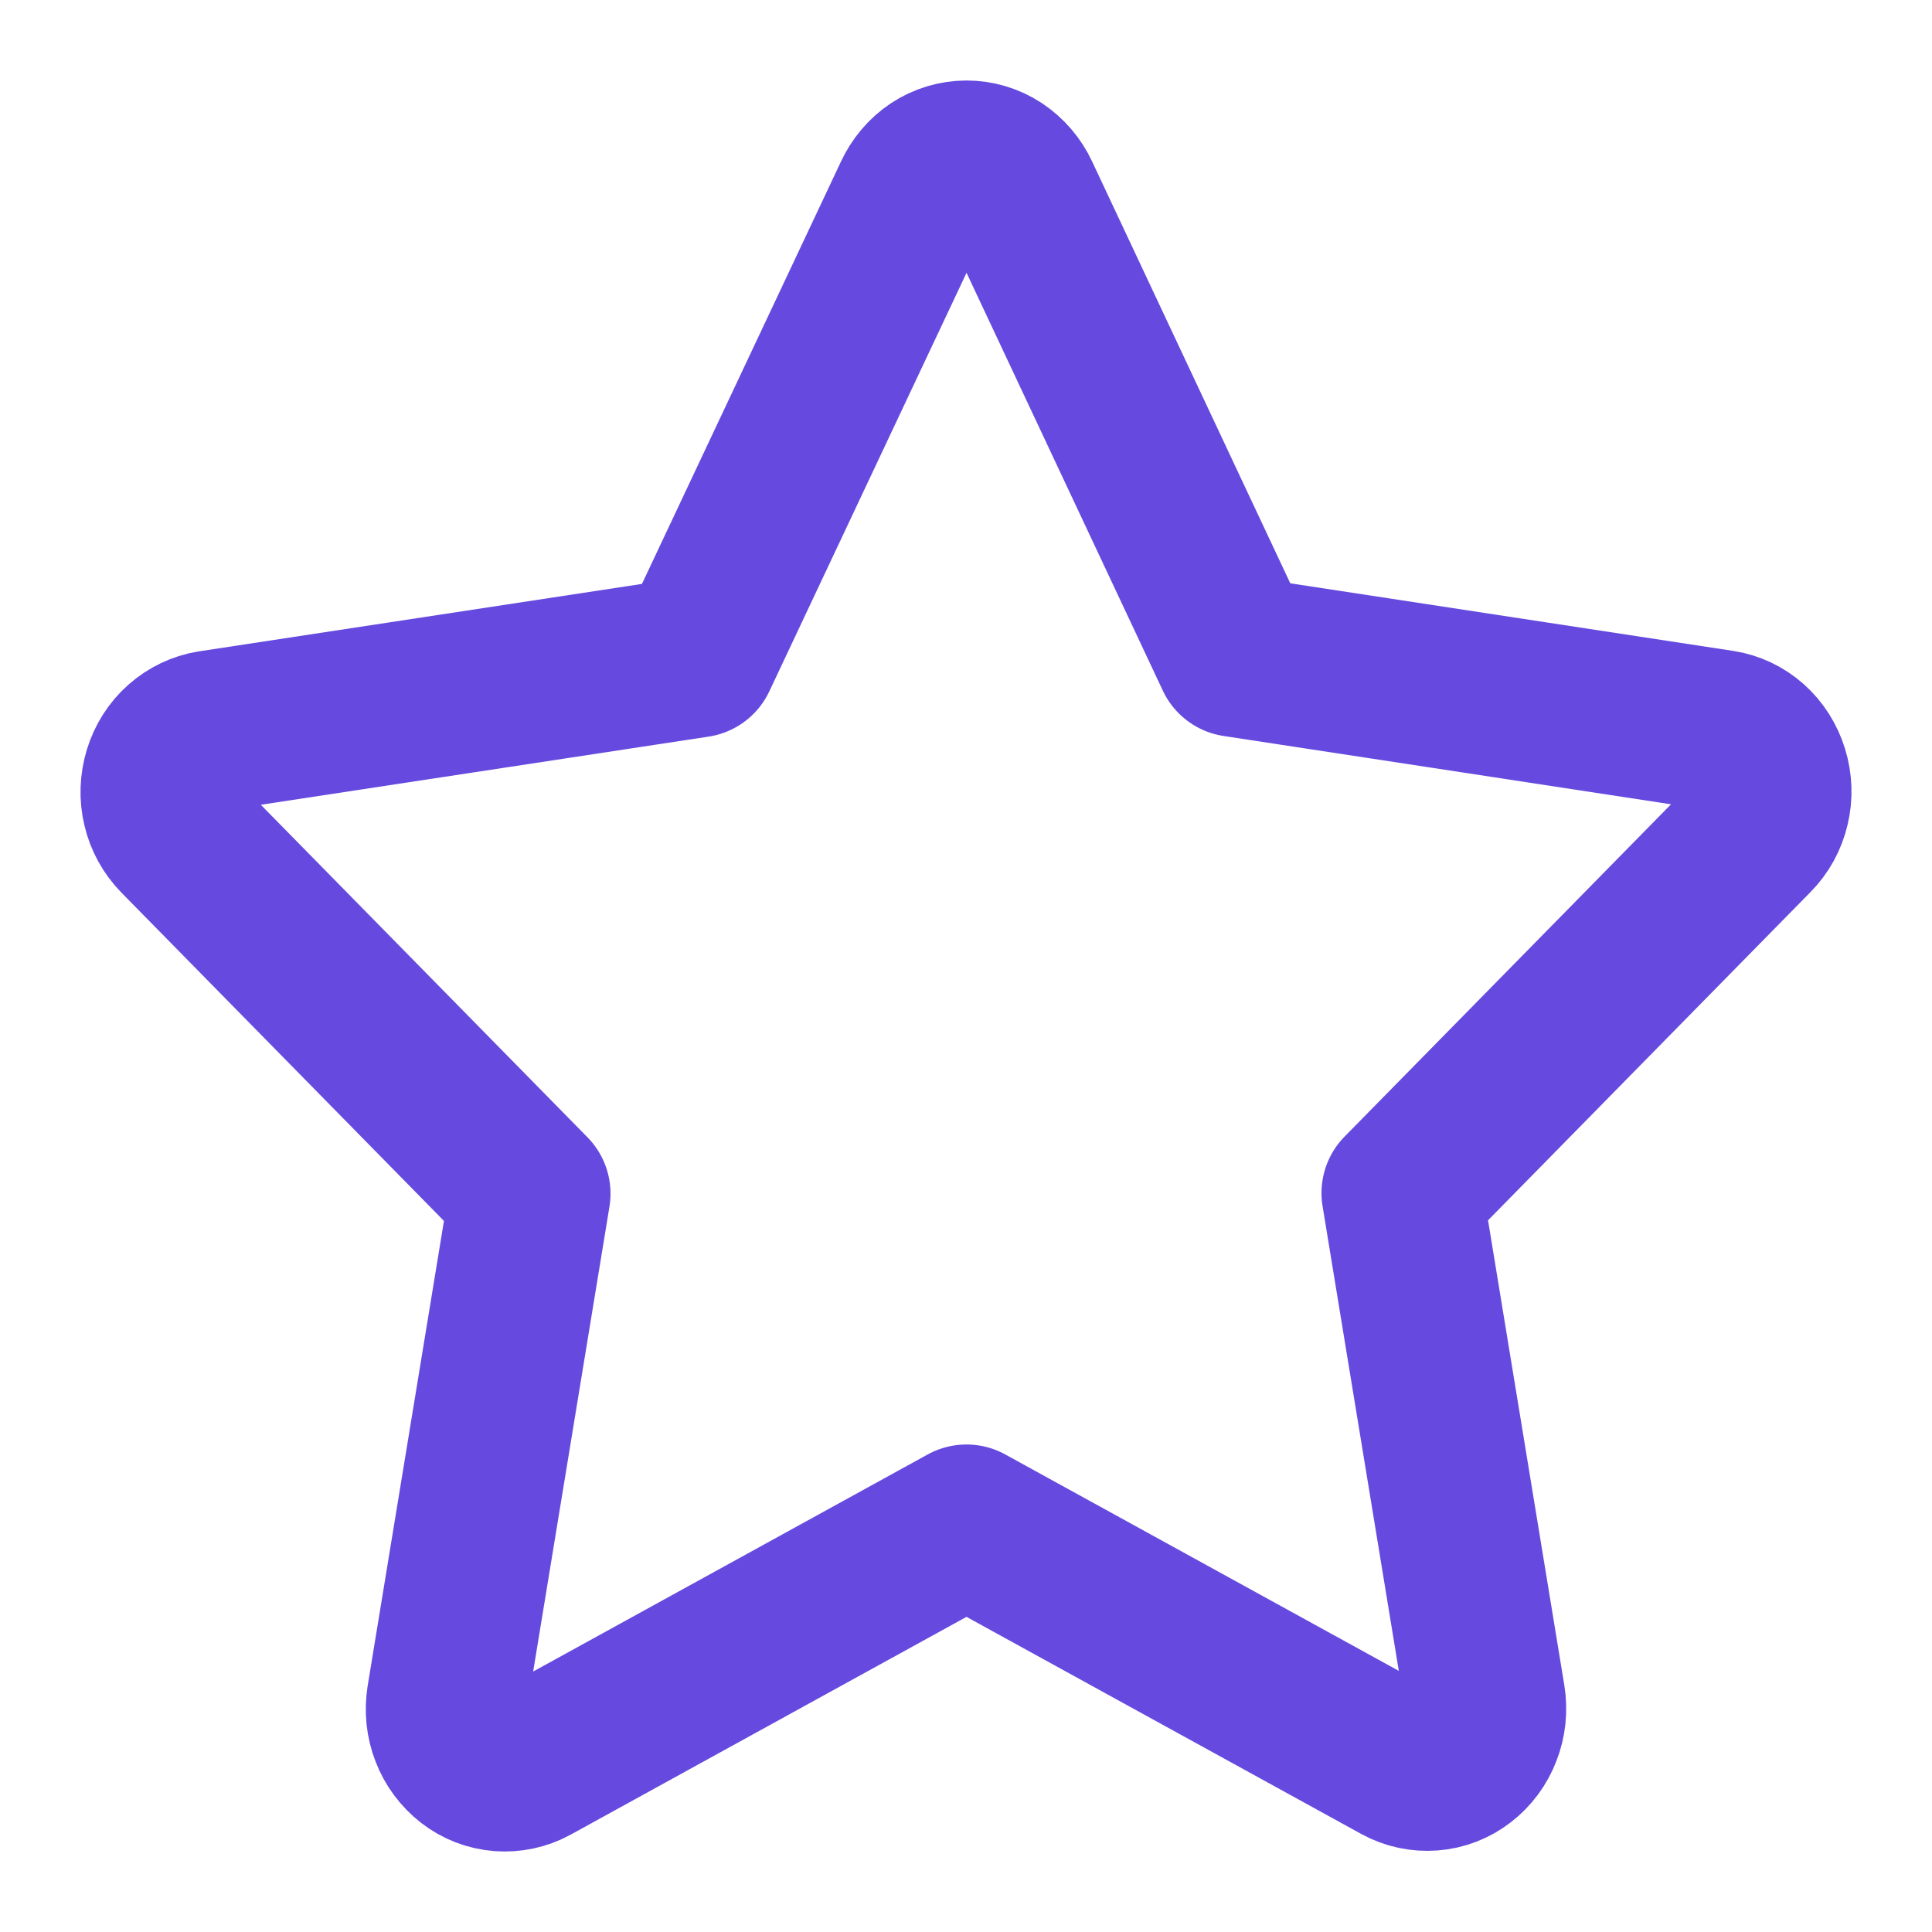
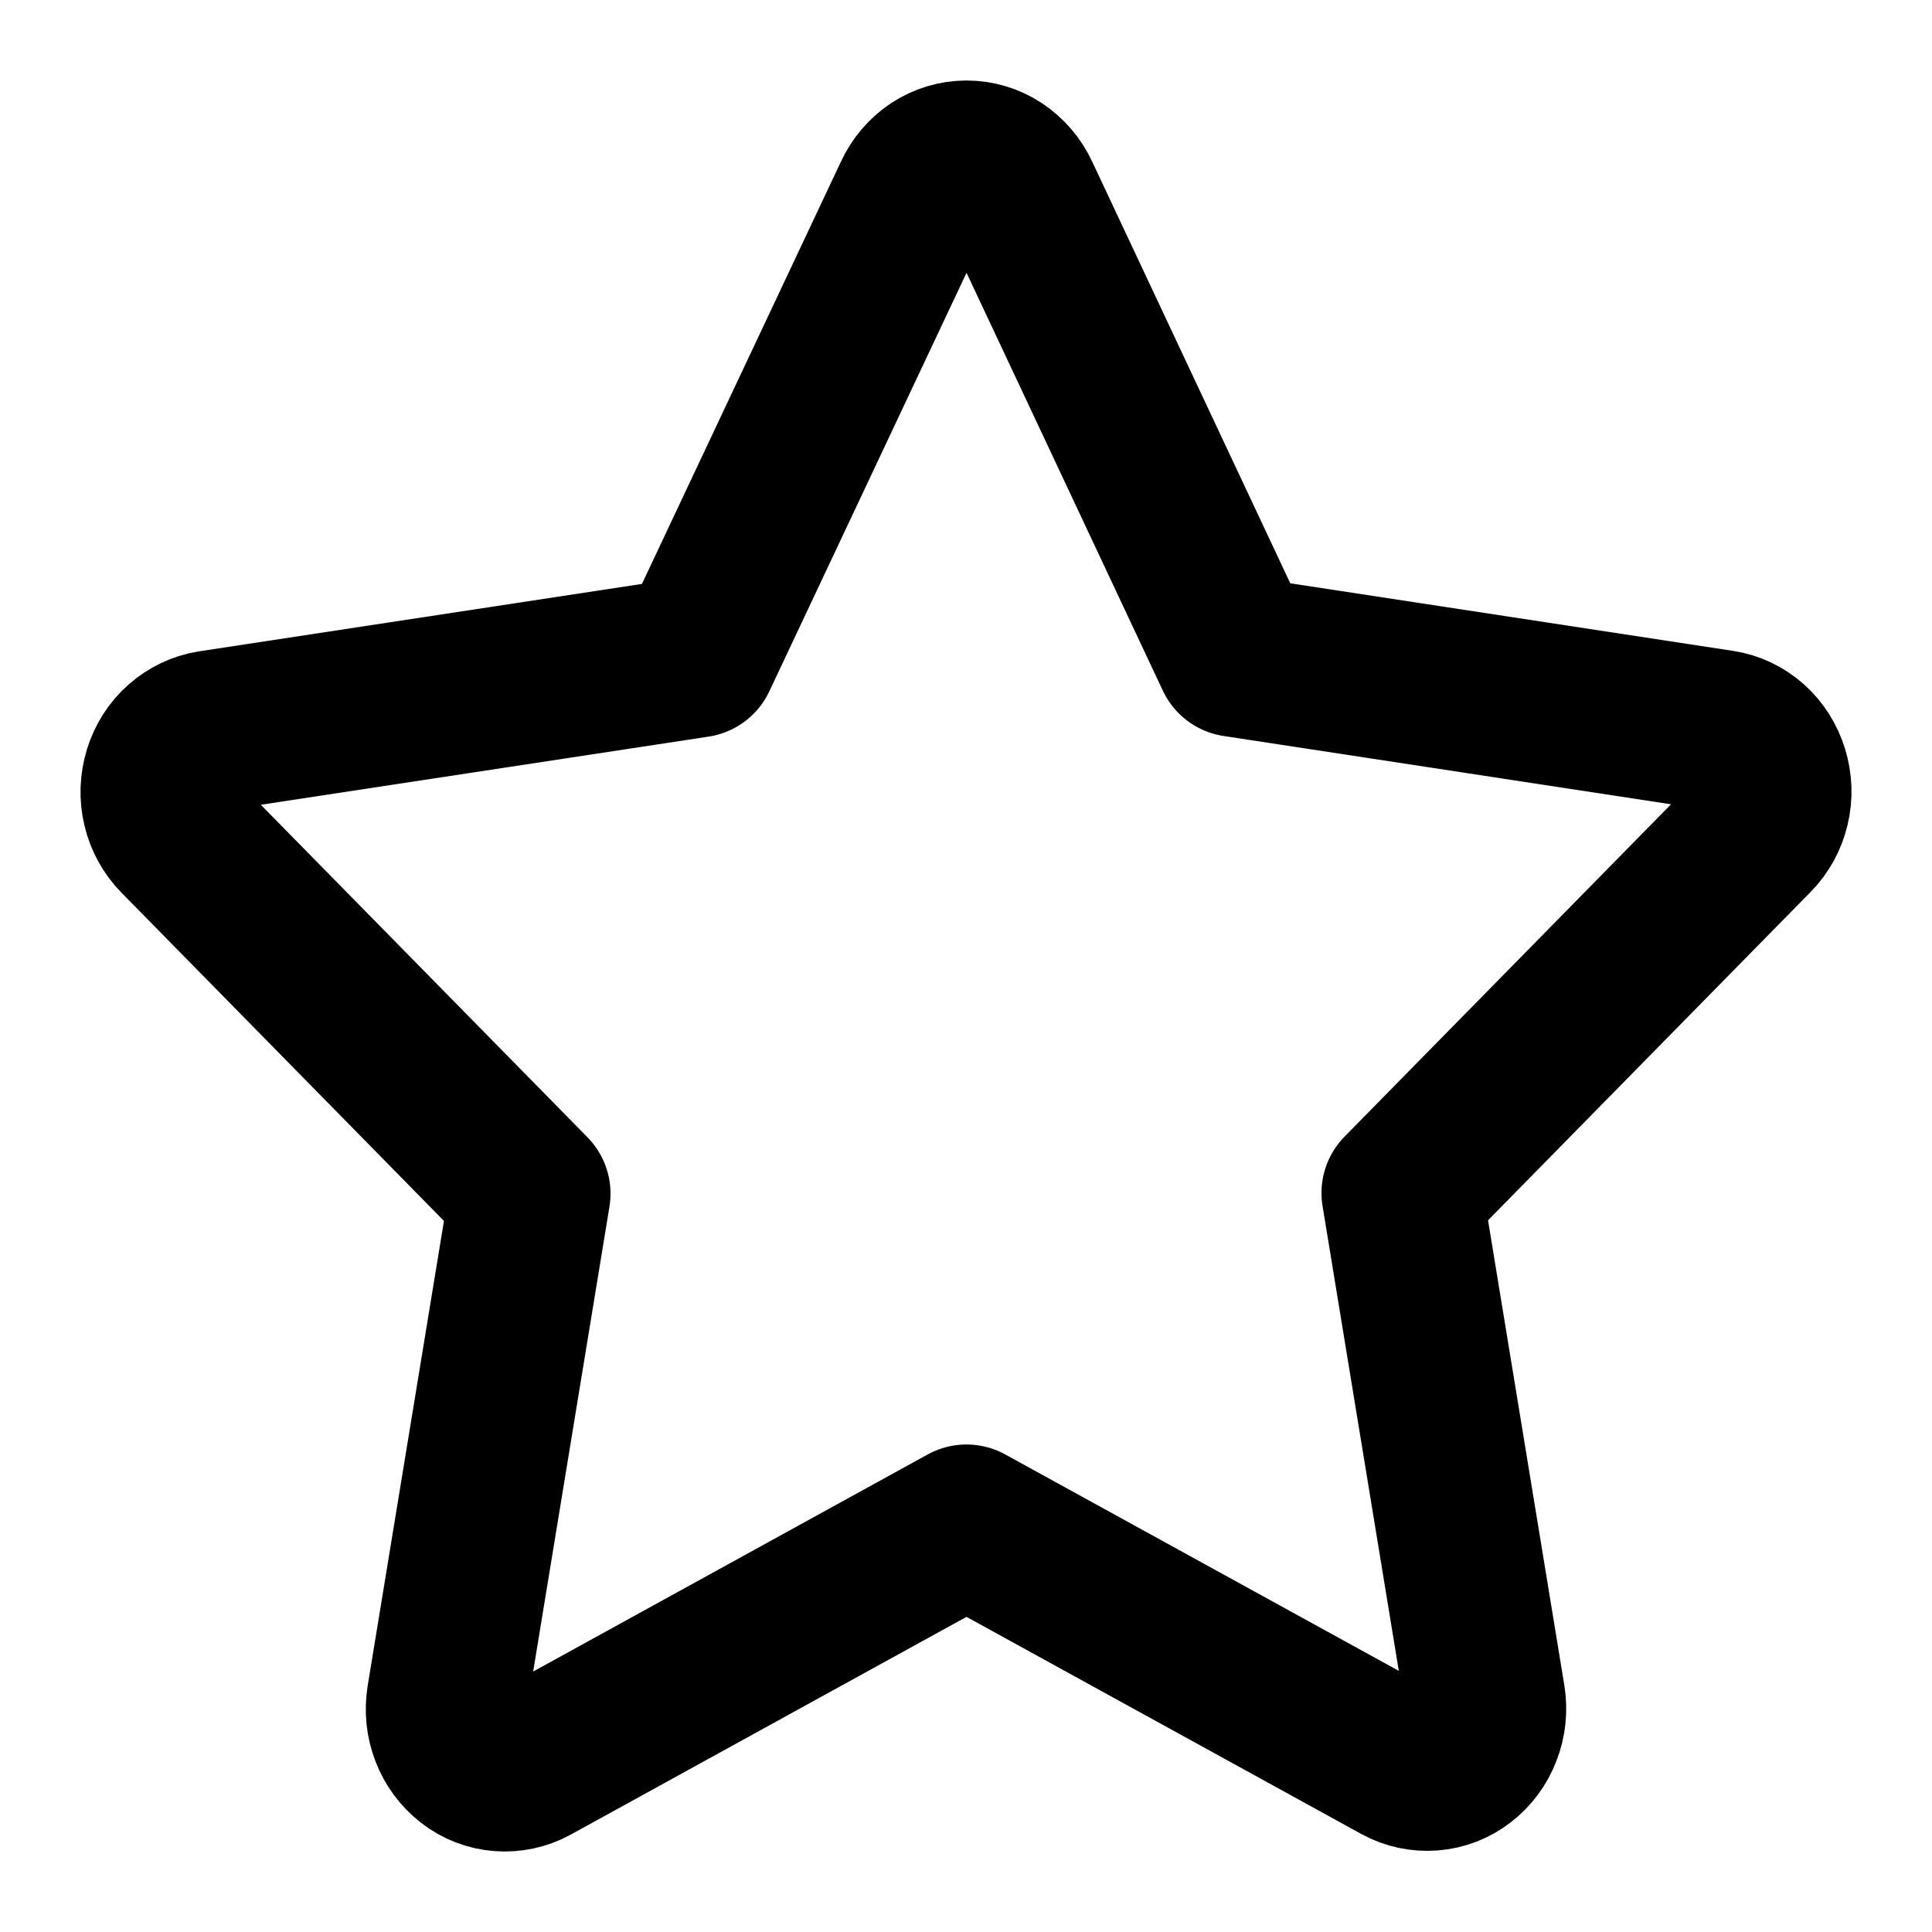
<svg xmlns="http://www.w3.org/2000/svg" width="12" height="12" viewBox="0 0 12 12" fill="none">
-   <path d="M5.676 1.216C5.706 1.151 5.752 1.097 5.81 1.058C5.868 1.02 5.935 1 6.003 1C6.072 1 6.138 1.02 6.196 1.058C6.254 1.097 6.301 1.151 6.331 1.216L7.675 4.077L10.689 4.537C10.756 4.547 10.819 4.577 10.871 4.623C10.923 4.669 10.961 4.73 10.982 4.798C11.003 4.866 11.006 4.939 10.989 5.008C10.973 5.077 10.938 5.141 10.889 5.19L8.708 7.41L9.223 10.549C9.234 10.619 9.227 10.691 9.201 10.757C9.176 10.823 9.133 10.881 9.078 10.923C9.024 10.965 8.959 10.99 8.891 10.995C8.824 11 8.756 10.986 8.696 10.953L6.003 9.472L3.304 10.957C3.244 10.99 3.176 11.004 3.109 10.999C3.041 10.994 2.976 10.969 2.922 10.927C2.867 10.884 2.824 10.827 2.799 10.761C2.773 10.695 2.766 10.623 2.777 10.552L3.292 7.414L1.111 5.194C1.062 5.144 1.027 5.081 1.011 5.012C0.994 4.942 0.997 4.87 1.018 4.801C1.039 4.733 1.077 4.673 1.129 4.627C1.181 4.581 1.244 4.551 1.311 4.54L4.326 4.081L5.676 1.216Z" stroke="#664ADF" stroke-linecap="round" stroke-linejoin="round" />
+   <path d="M5.676 1.216C5.706 1.151 5.752 1.097 5.81 1.058C5.868 1.02 5.935 1 6.003 1C6.072 1 6.138 1.02 6.196 1.058C6.254 1.097 6.301 1.151 6.331 1.216L7.675 4.077L10.689 4.537C10.756 4.547 10.819 4.577 10.871 4.623C10.923 4.669 10.961 4.73 10.982 4.798C11.003 4.866 11.006 4.939 10.989 5.008C10.973 5.077 10.938 5.141 10.889 5.19L8.708 7.41L9.223 10.549C9.234 10.619 9.227 10.691 9.201 10.757C9.176 10.823 9.133 10.881 9.078 10.923C9.024 10.965 8.959 10.99 8.891 10.995C8.824 11 8.756 10.986 8.696 10.953L6.003 9.472L3.304 10.957C3.244 10.99 3.176 11.004 3.109 10.999C3.041 10.994 2.976 10.969 2.922 10.927C2.867 10.884 2.824 10.827 2.799 10.761C2.773 10.695 2.766 10.623 2.777 10.552L3.292 7.414L1.111 5.194C1.062 5.144 1.027 5.081 1.011 5.012C0.994 4.942 0.997 4.87 1.018 4.801C1.039 4.733 1.077 4.673 1.129 4.627C1.181 4.581 1.244 4.551 1.311 4.54L4.326 4.081L5.676 1.216Z" stroke="currentColor" stroke-linecap="round" stroke-linejoin="round" />
</svg>
